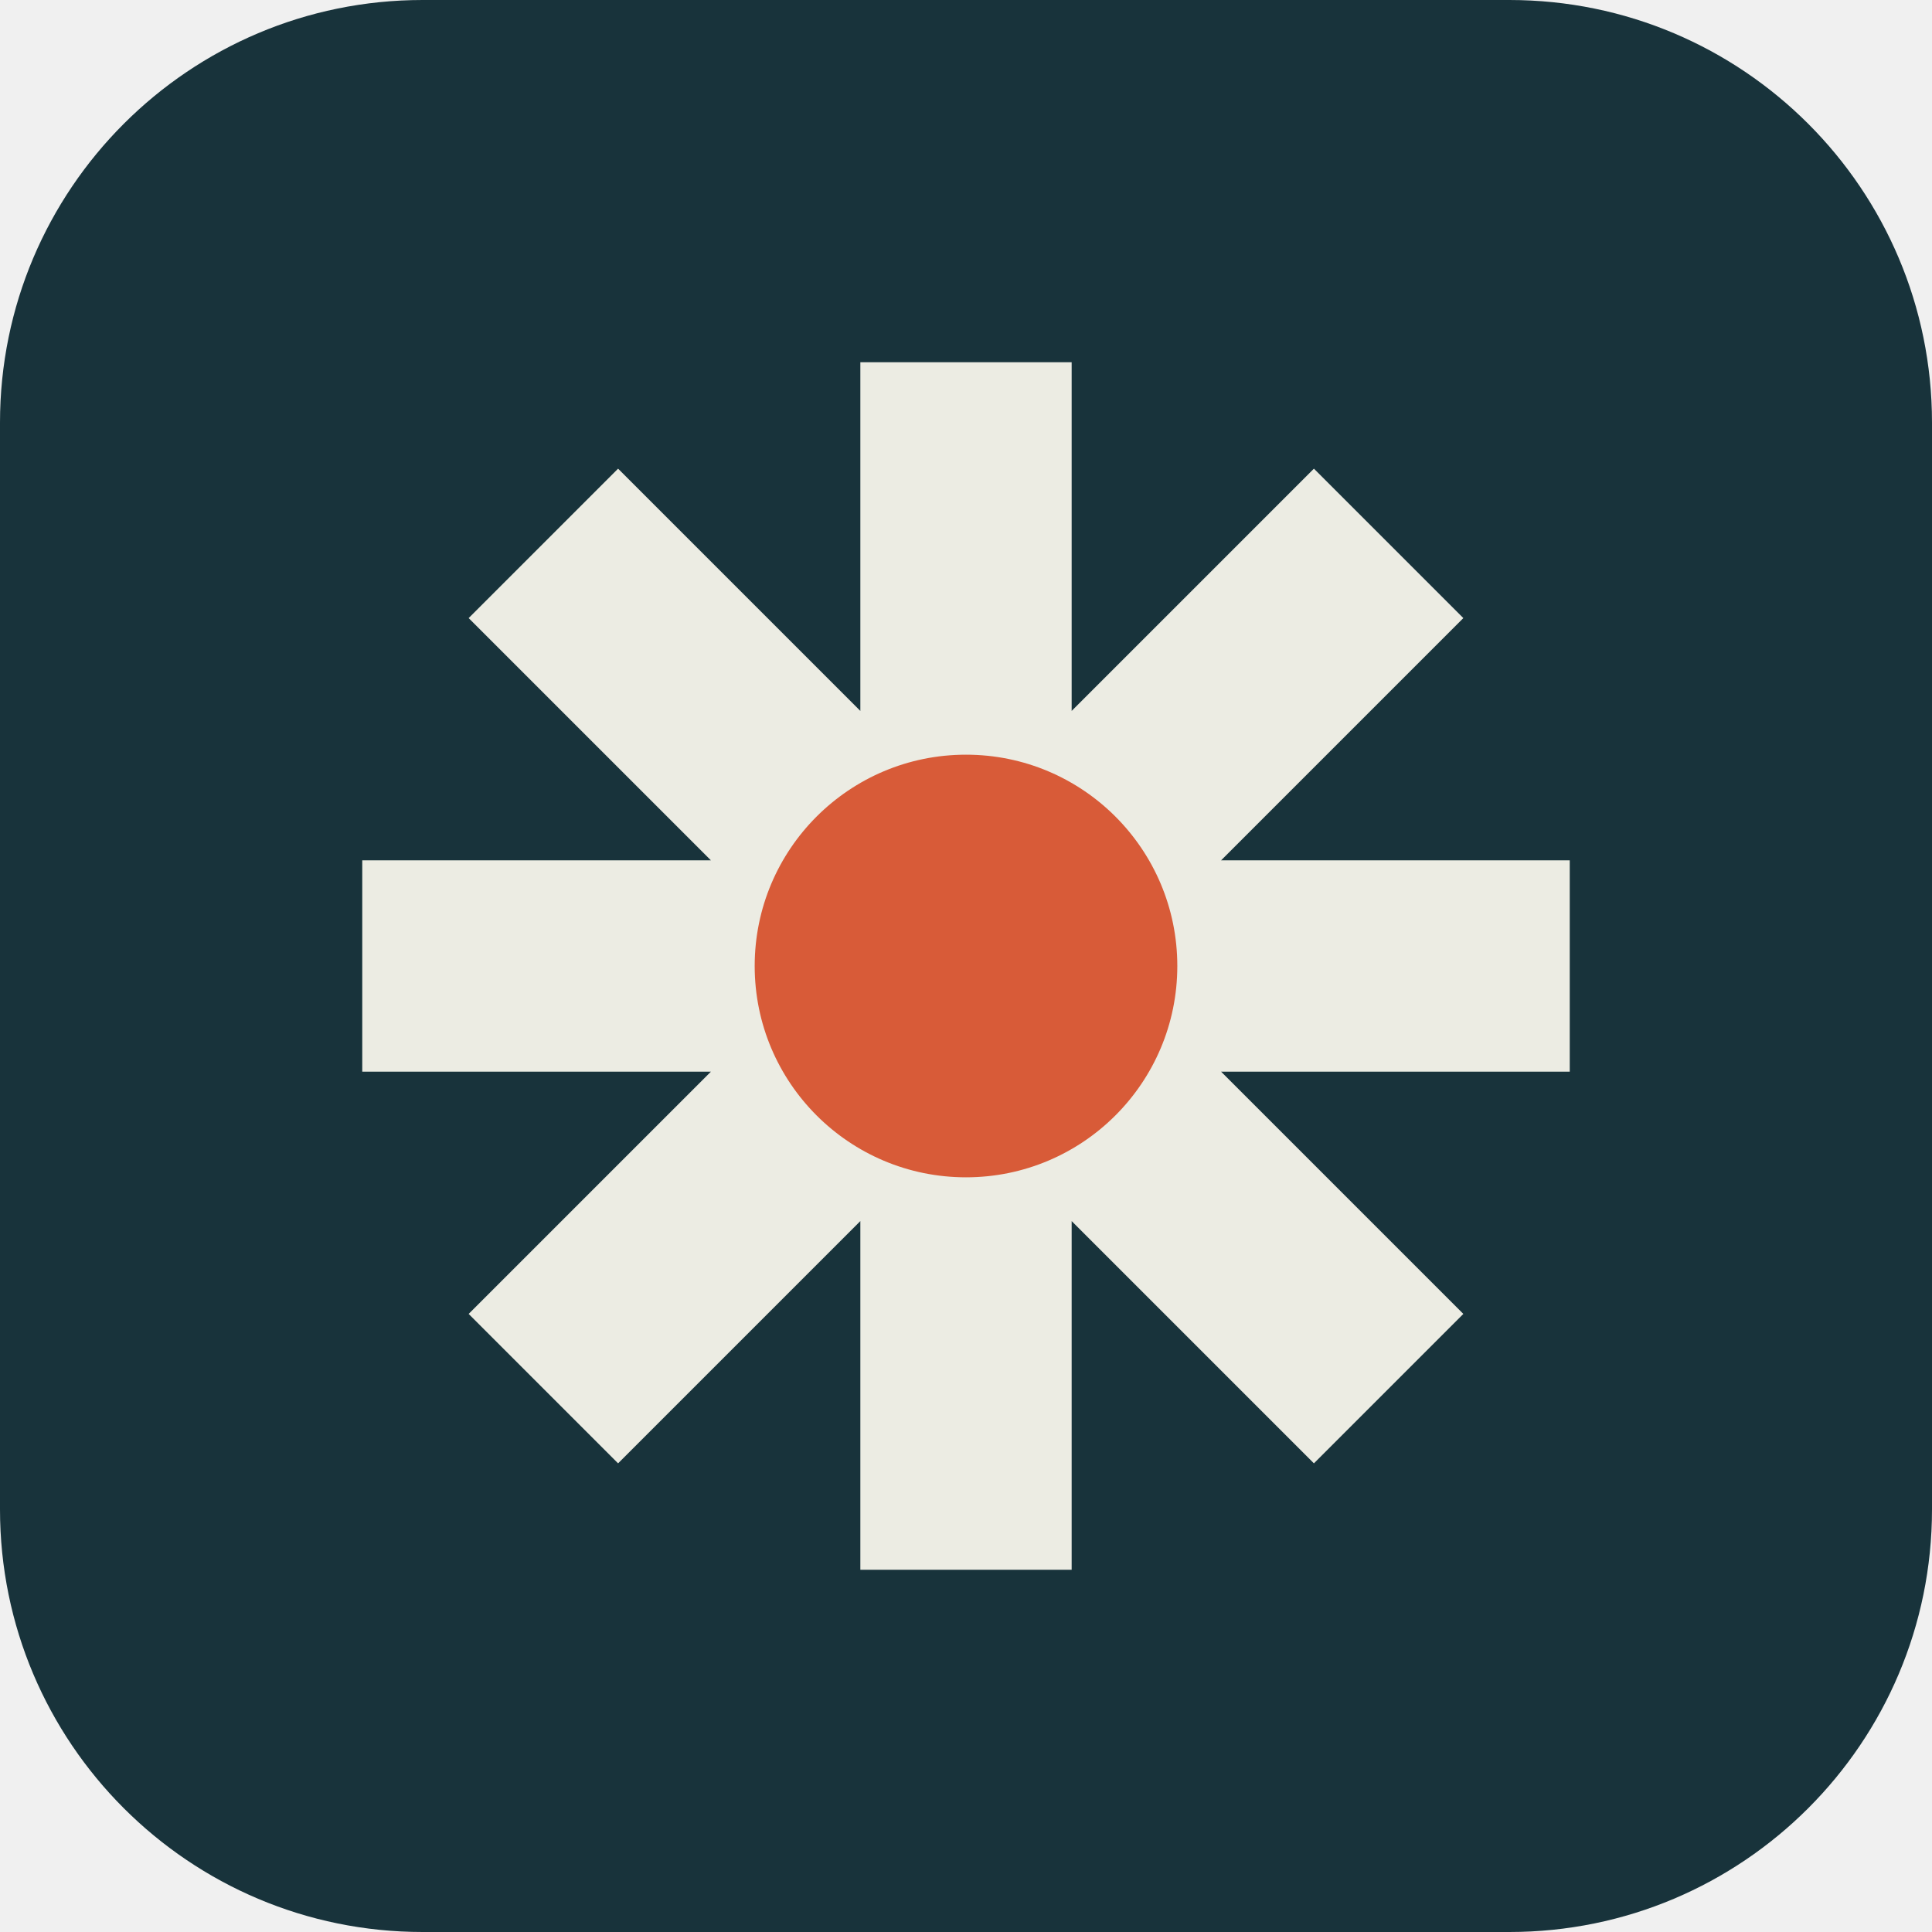
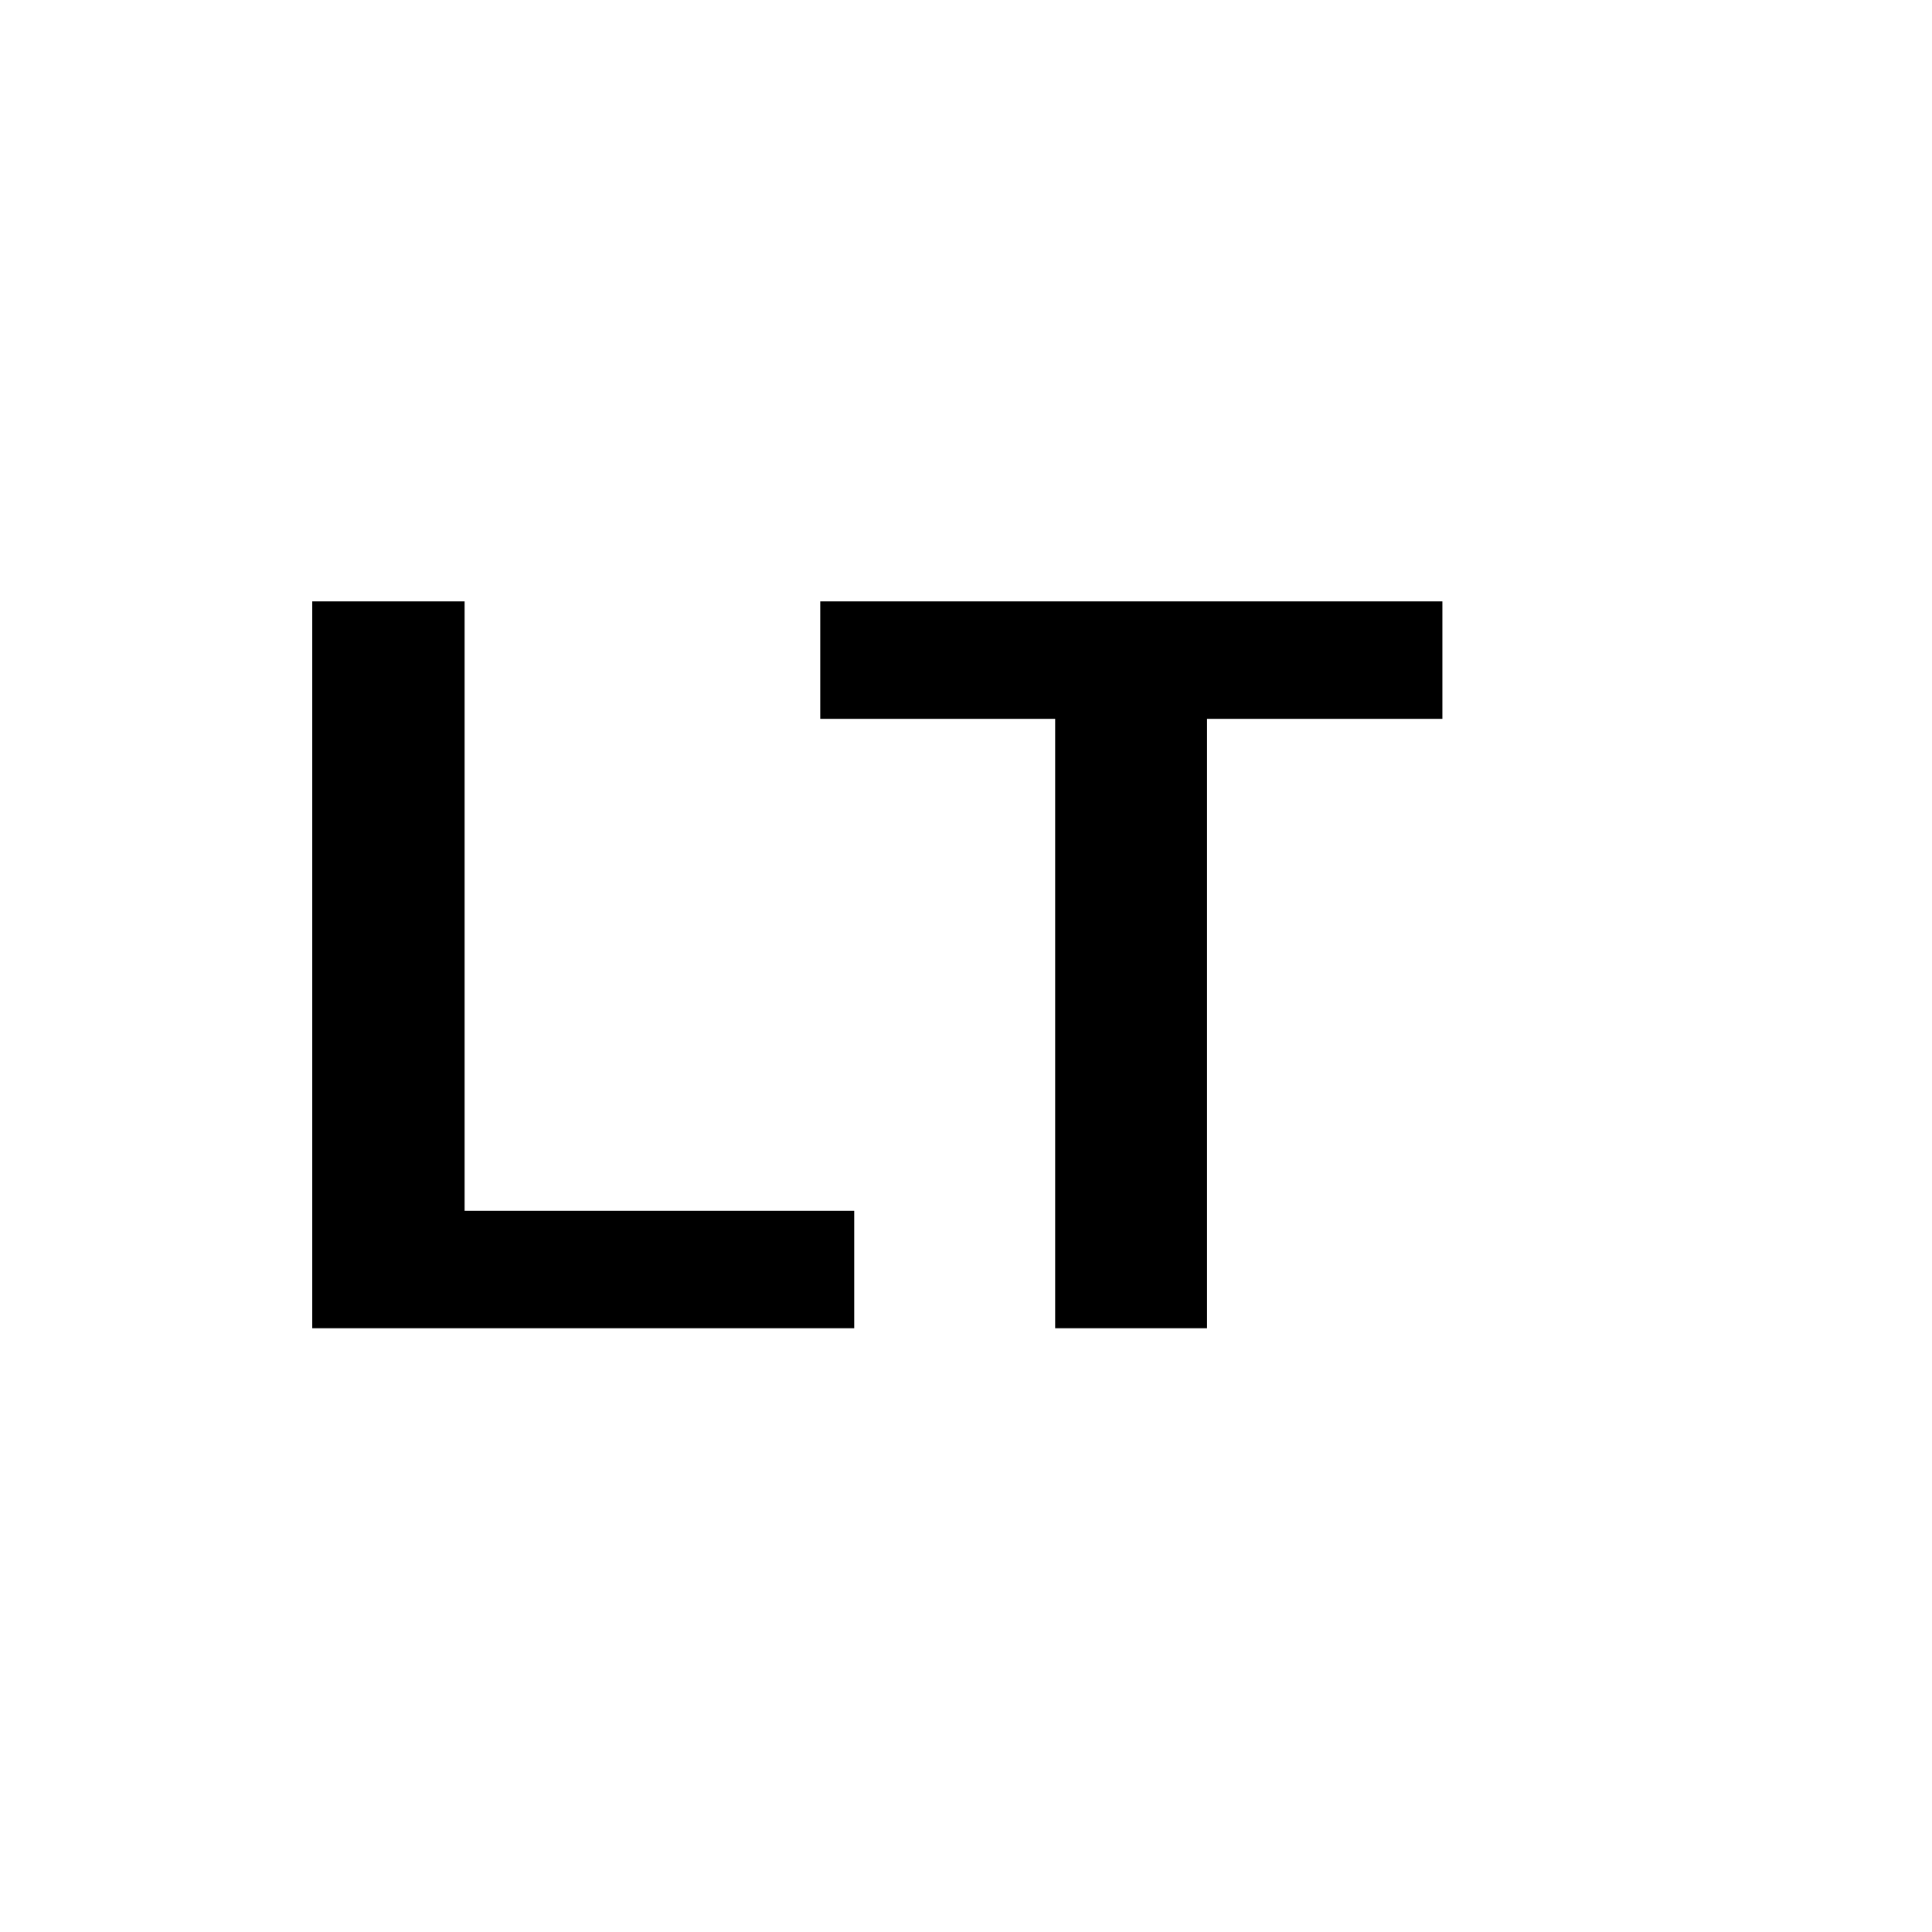
<svg xmlns="http://www.w3.org/2000/svg" viewBox="0 0 64 64">
-   <rect width="64" height="64" rx="14" fill="#18333b" />
-   <g stroke="#ecece3" stroke-width="7">
-     <path d="M32 12v40M12 32h40M18 18l28 28M18 46l28-28" />
-   </g>
-   <circle cx="32" cy="32" r="7" fill="#d85b38" />
+   <rect width="64" height="64" fill="white" />
+   <text x="8" y="44" font-family="Arial,sans-serif" font-size="35" font-weight="700" fill="black">LT</text>
</svg>
